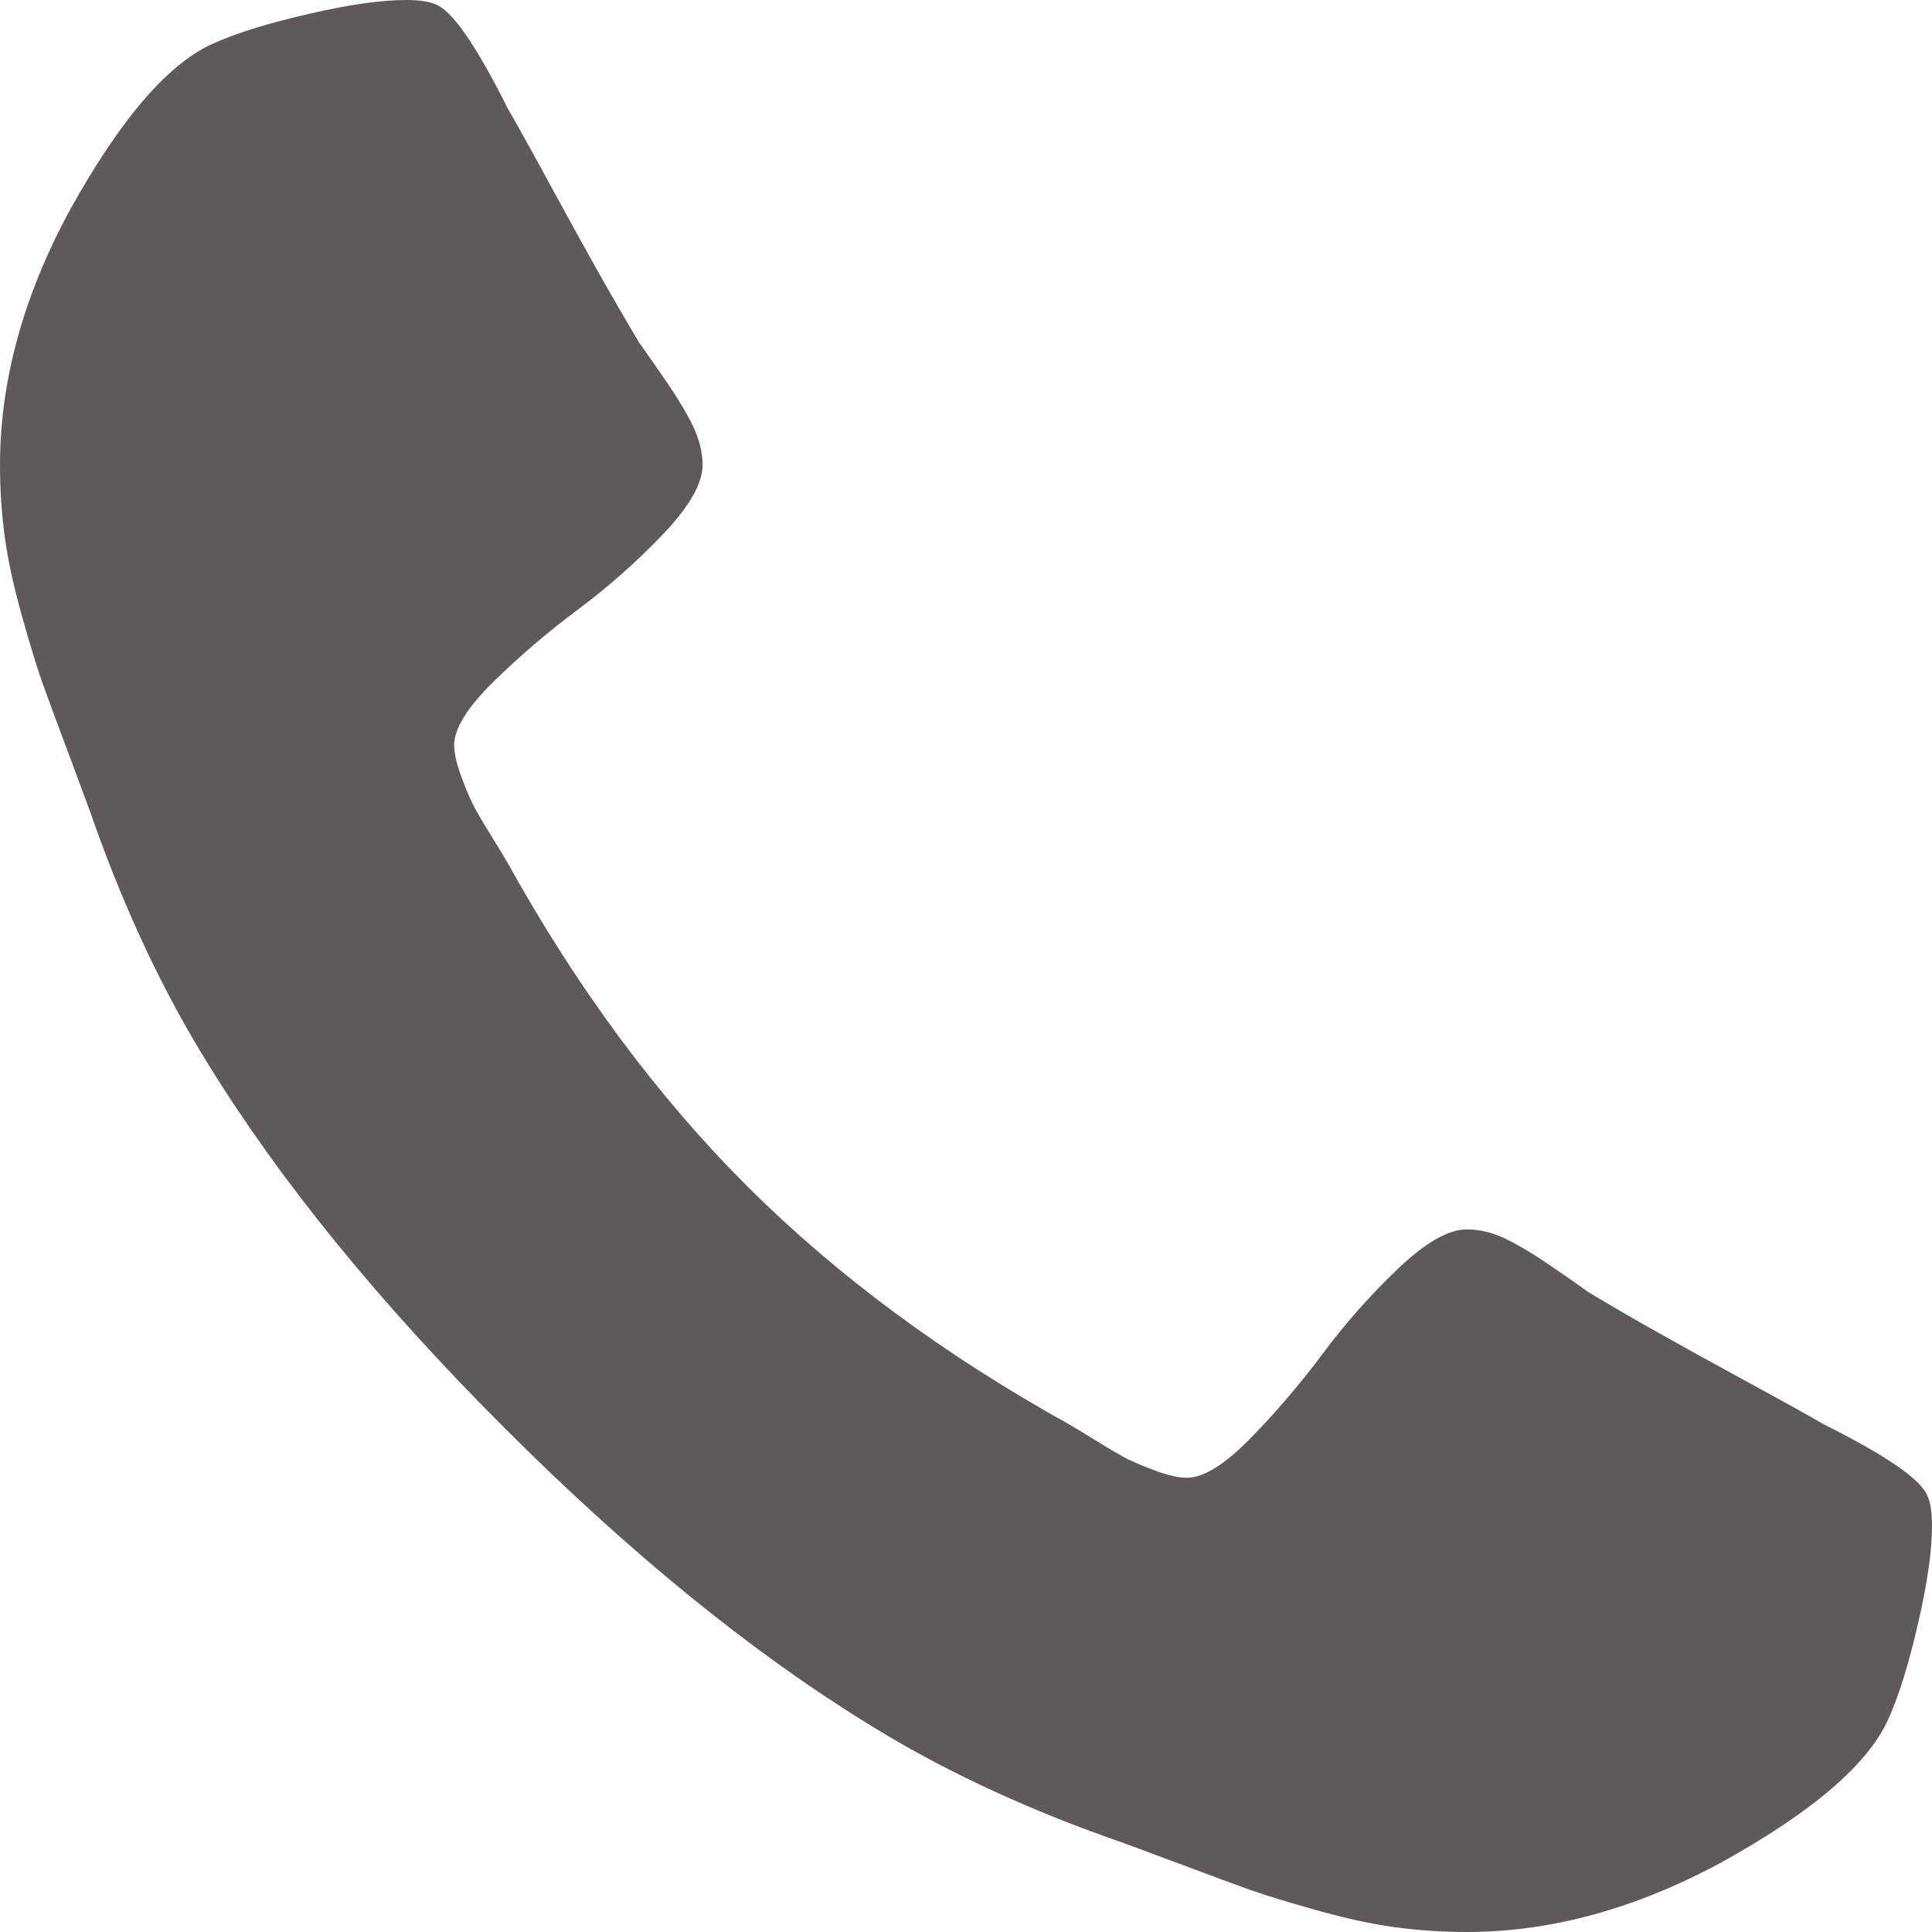
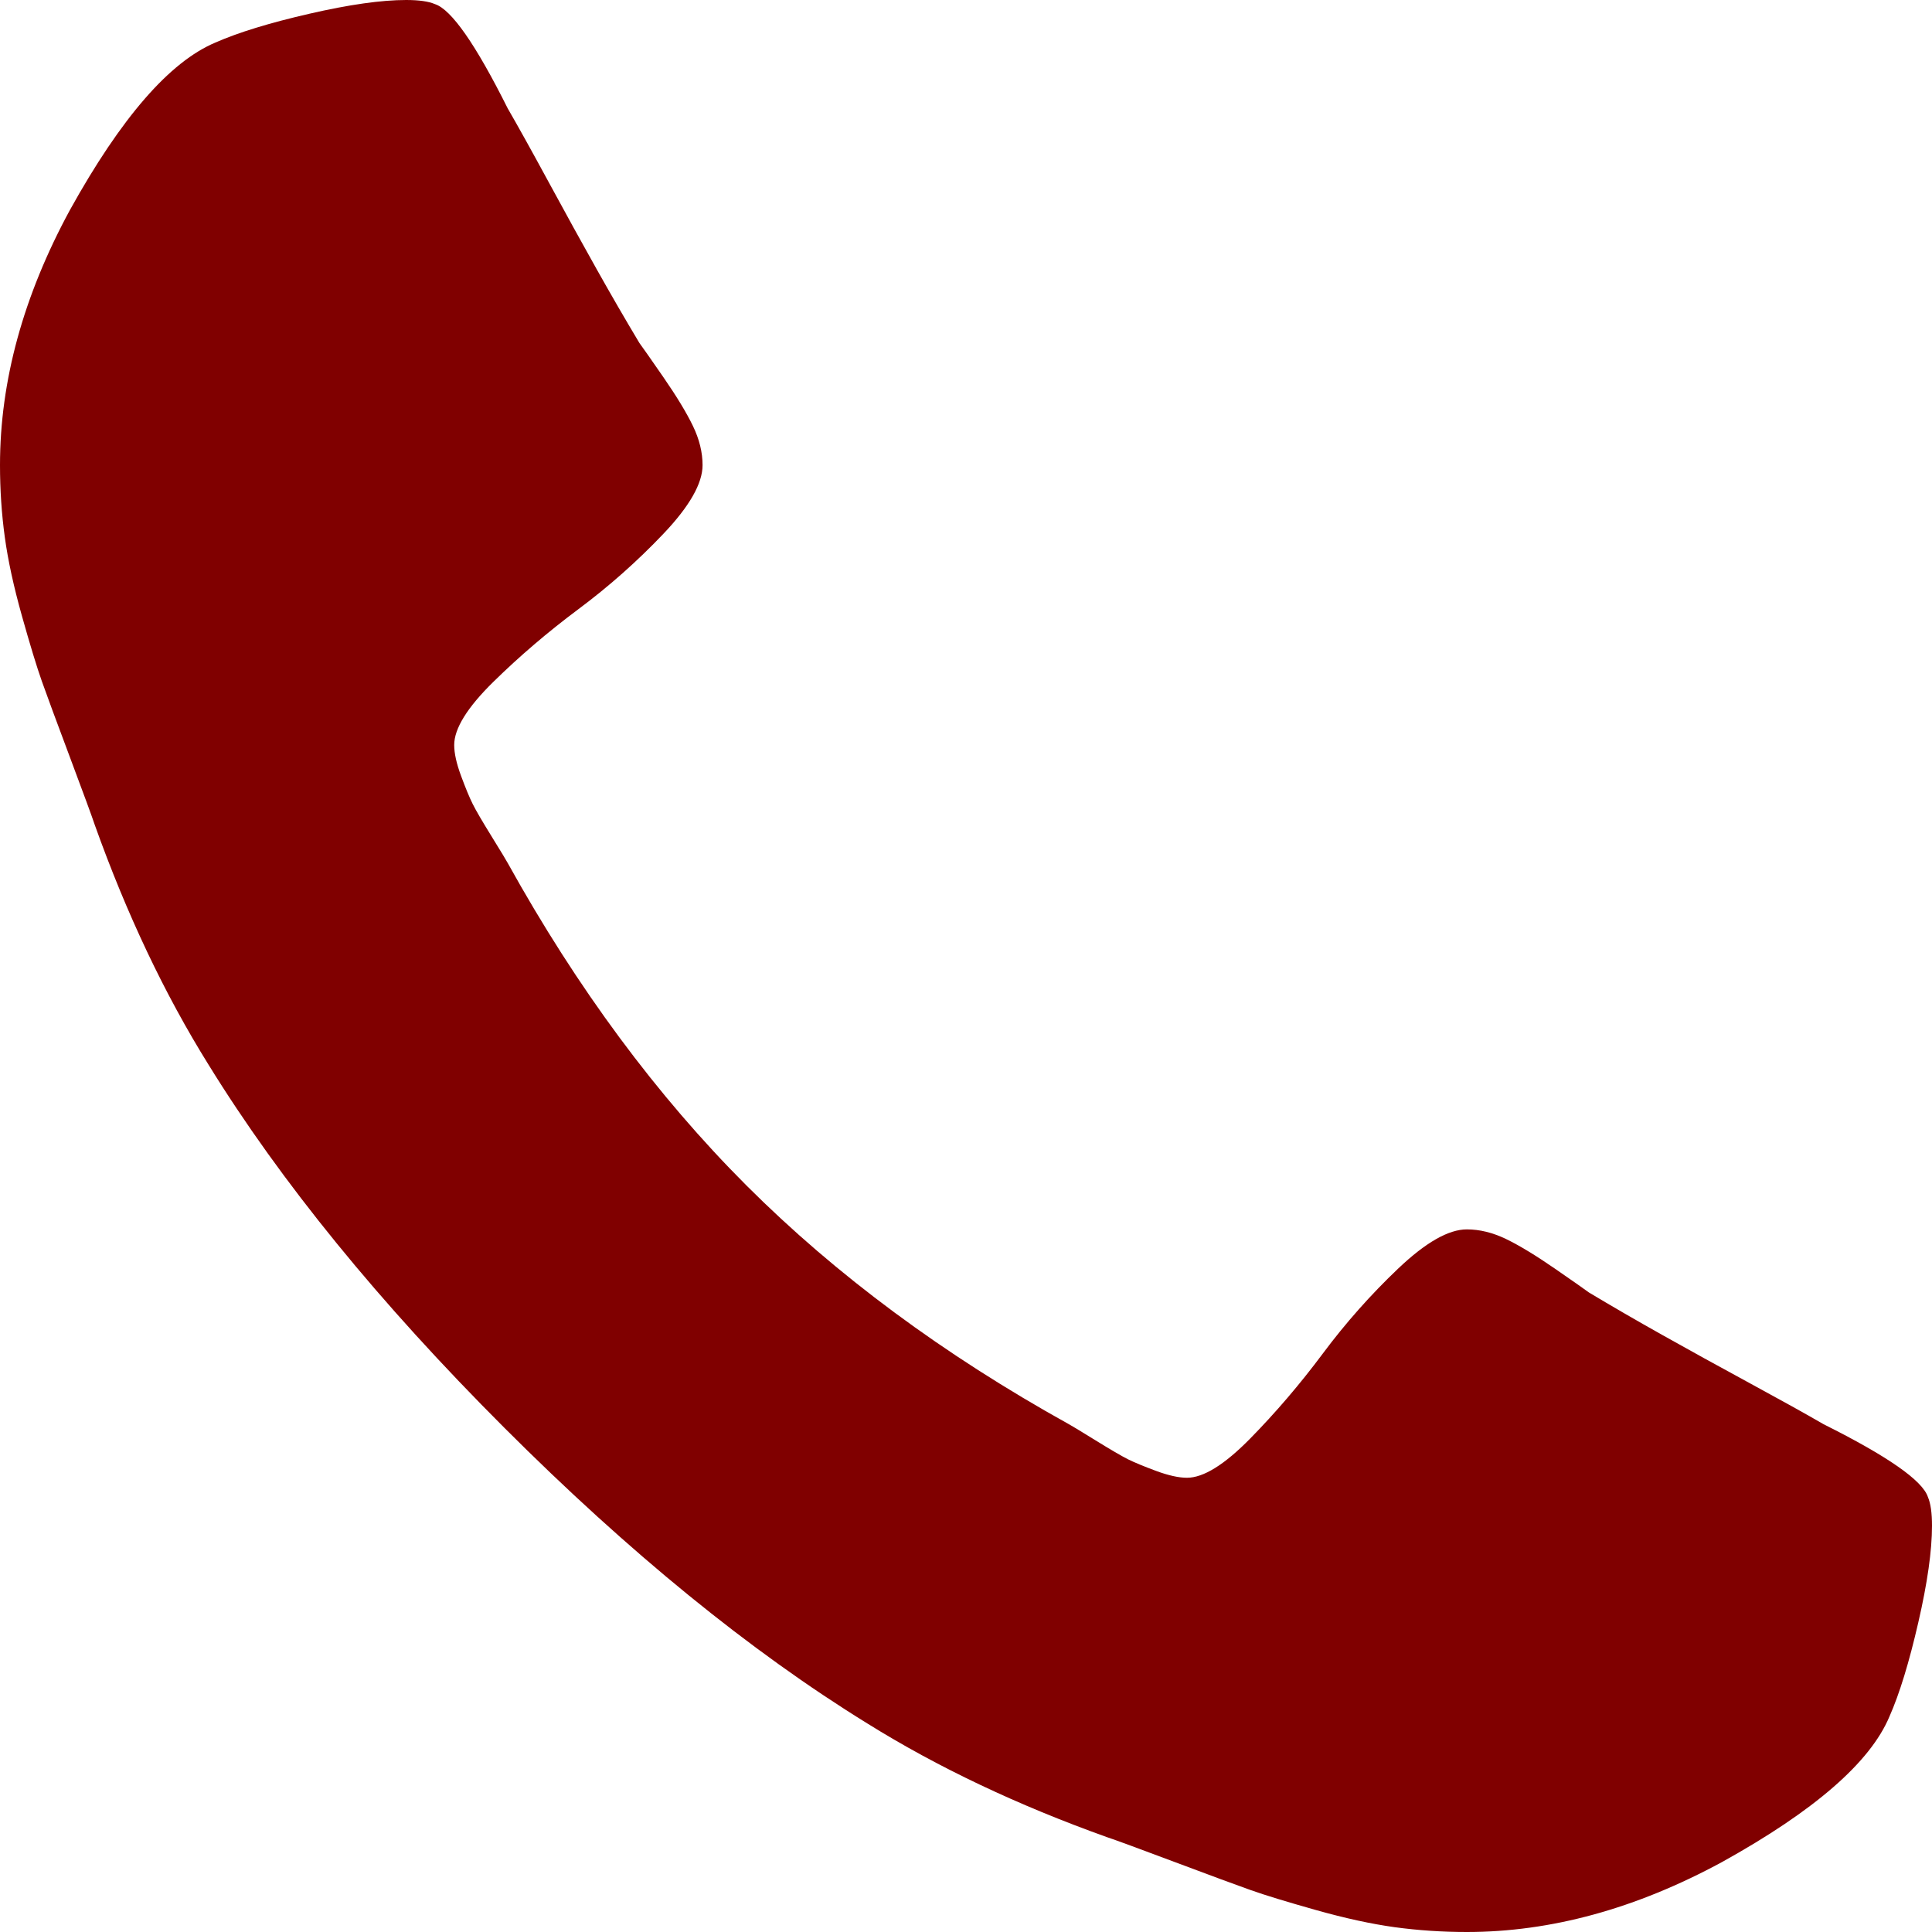
<svg xmlns="http://www.w3.org/2000/svg" width="115" height="115" viewBox="0 0 115 115" fill="none">
-   <path d="M114.755 89.104C114.43 88.124 112.361 86.68 108.548 84.776C107.515 84.176 106.044 83.36 104.139 82.325C102.234 81.291 100.504 80.337 98.953 79.466C97.399 78.595 95.943 77.751 94.582 76.935C94.365 76.772 93.684 76.296 92.541 75.505C91.396 74.716 90.431 74.13 89.64 73.748C88.851 73.369 88.074 73.178 87.312 73.178C86.223 73.178 84.863 73.954 83.23 75.505C81.597 77.058 80.099 78.744 78.738 80.57C77.377 82.395 75.934 84.082 74.411 85.633C72.885 87.186 71.632 87.962 70.653 87.962C70.162 87.962 69.549 87.825 68.814 87.554C68.08 87.282 67.522 87.049 67.139 86.861C66.759 86.669 66.107 86.289 65.18 85.716C64.252 85.144 63.736 84.831 63.627 84.776C56.168 80.637 49.77 75.899 44.433 70.565C39.098 65.228 34.359 58.831 30.221 51.37C30.167 51.261 29.853 50.744 29.282 49.819C28.709 48.893 28.328 48.24 28.138 47.858C27.947 47.477 27.716 46.919 27.444 46.184C27.172 45.449 27.036 44.837 27.036 44.346C27.036 43.367 27.812 42.114 29.364 40.589C30.916 39.065 32.604 37.622 34.428 36.261C36.252 34.901 37.939 33.403 39.492 31.77C41.043 30.137 41.819 28.776 41.819 27.687C41.819 26.925 41.629 26.149 41.248 25.36C40.867 24.569 40.282 23.603 39.492 22.459C38.701 21.316 38.225 20.636 38.061 20.417C37.245 19.057 36.402 17.601 35.53 16.049C34.658 14.497 33.706 12.767 32.671 10.862C31.637 8.957 30.82 7.486 30.221 6.452C28.316 2.641 26.873 0.571 25.893 0.246C25.511 0.082 24.939 0 24.178 0C22.706 0 20.787 0.272 18.419 0.817C16.049 1.361 14.185 1.932 12.824 2.532C10.101 3.675 7.215 6.996 4.165 12.495C1.388 17.612 0 22.677 0 27.686C0 29.155 0.095 30.584 0.286 31.974C0.476 33.362 0.817 34.928 1.307 36.67C1.797 38.413 2.192 39.707 2.491 40.55C2.79 41.393 3.348 42.904 4.165 45.082C4.981 47.261 5.472 48.594 5.635 49.084C7.541 54.42 9.801 59.184 12.414 63.377C16.714 70.346 22.582 77.549 30.014 84.981C37.447 92.414 44.649 98.281 51.619 102.582C55.812 105.195 60.577 107.455 65.913 109.362C66.404 109.524 67.737 110.014 69.915 110.832C72.093 111.649 73.604 112.207 74.448 112.506C75.291 112.806 76.586 113.201 78.327 113.692C80.071 114.183 81.635 114.523 83.024 114.715C84.413 114.903 85.843 115 87.312 115C92.321 115 97.386 113.611 102.505 110.834C108.003 107.786 111.324 104.9 112.467 102.175C113.069 100.815 113.638 98.95 114.183 96.581C114.729 94.213 115 92.294 115 90.824C115.002 90.059 114.92 89.488 114.755 89.104Z" fill="#605959" />
+   <path d="M114.755 89.104C114.43 88.124 112.361 86.68 108.548 84.776C107.515 84.176 106.044 83.36 104.139 82.325C102.234 81.291 100.504 80.337 98.953 79.466C97.399 78.595 95.943 77.751 94.582 76.935C94.365 76.772 93.684 76.296 92.541 75.505C91.396 74.716 90.431 74.13 89.64 73.748C88.851 73.369 88.074 73.178 87.312 73.178C86.223 73.178 84.863 73.954 83.23 75.505C81.597 77.058 80.099 78.744 78.738 80.57C77.377 82.395 75.934 84.082 74.411 85.633C72.885 87.186 71.632 87.962 70.653 87.962C70.162 87.962 69.549 87.825 68.814 87.554C68.08 87.282 67.522 87.049 67.139 86.861C66.759 86.669 66.107 86.289 65.18 85.716C64.252 85.144 63.736 84.831 63.627 84.776C56.168 80.637 49.77 75.899 44.433 70.565C39.098 65.228 34.359 58.831 30.221 51.37C30.167 51.261 29.853 50.744 29.282 49.819C28.709 48.893 28.328 48.24 28.138 47.858C27.947 47.477 27.716 46.919 27.444 46.184C27.172 45.449 27.036 44.837 27.036 44.346C27.036 43.367 27.812 42.114 29.364 40.589C30.916 39.065 32.604 37.622 34.428 36.261C36.252 34.901 37.939 33.403 39.492 31.77C41.043 30.137 41.819 28.776 41.819 27.687C41.819 26.925 41.629 26.149 41.248 25.36C40.867 24.569 40.282 23.603 39.492 22.459C38.701 21.316 38.225 20.636 38.061 20.417C37.245 19.057 36.402 17.601 35.53 16.049C34.658 14.497 33.706 12.767 32.671 10.862C31.637 8.957 30.82 7.486 30.221 6.452C28.316 2.641 26.873 0.571 25.893 0.246C25.511 0.082 24.939 0 24.178 0C22.706 0 20.787 0.272 18.419 0.817C16.049 1.361 14.185 1.932 12.824 2.532C10.101 3.675 7.215 6.996 4.165 12.495C1.388 17.612 0 22.677 0 27.686C0 29.155 0.095 30.584 0.286 31.974C0.476 33.362 0.817 34.928 1.307 36.67C1.797 38.413 2.192 39.707 2.491 40.55C2.79 41.393 3.348 42.904 4.165 45.082C4.981 47.261 5.472 48.594 5.635 49.084C7.541 54.42 9.801 59.184 12.414 63.377C16.714 70.346 22.582 77.549 30.014 84.981C37.447 92.414 44.649 98.281 51.619 102.582C55.812 105.195 60.577 107.455 65.913 109.362C66.404 109.524 67.737 110.014 69.915 110.832C72.093 111.649 73.604 112.207 74.448 112.506C75.291 112.806 76.586 113.201 78.327 113.692C80.071 114.183 81.635 114.523 83.024 114.715C84.413 114.903 85.843 115 87.312 115C92.321 115 97.386 113.611 102.505 110.834C108.003 107.786 111.324 104.9 112.467 102.175C113.069 100.815 113.638 98.95 114.183 96.581C114.729 94.213 115 92.294 115 90.824C115.002 90.059 114.92 89.488 114.755 89.104Z" fill="#800000" />
</svg>
